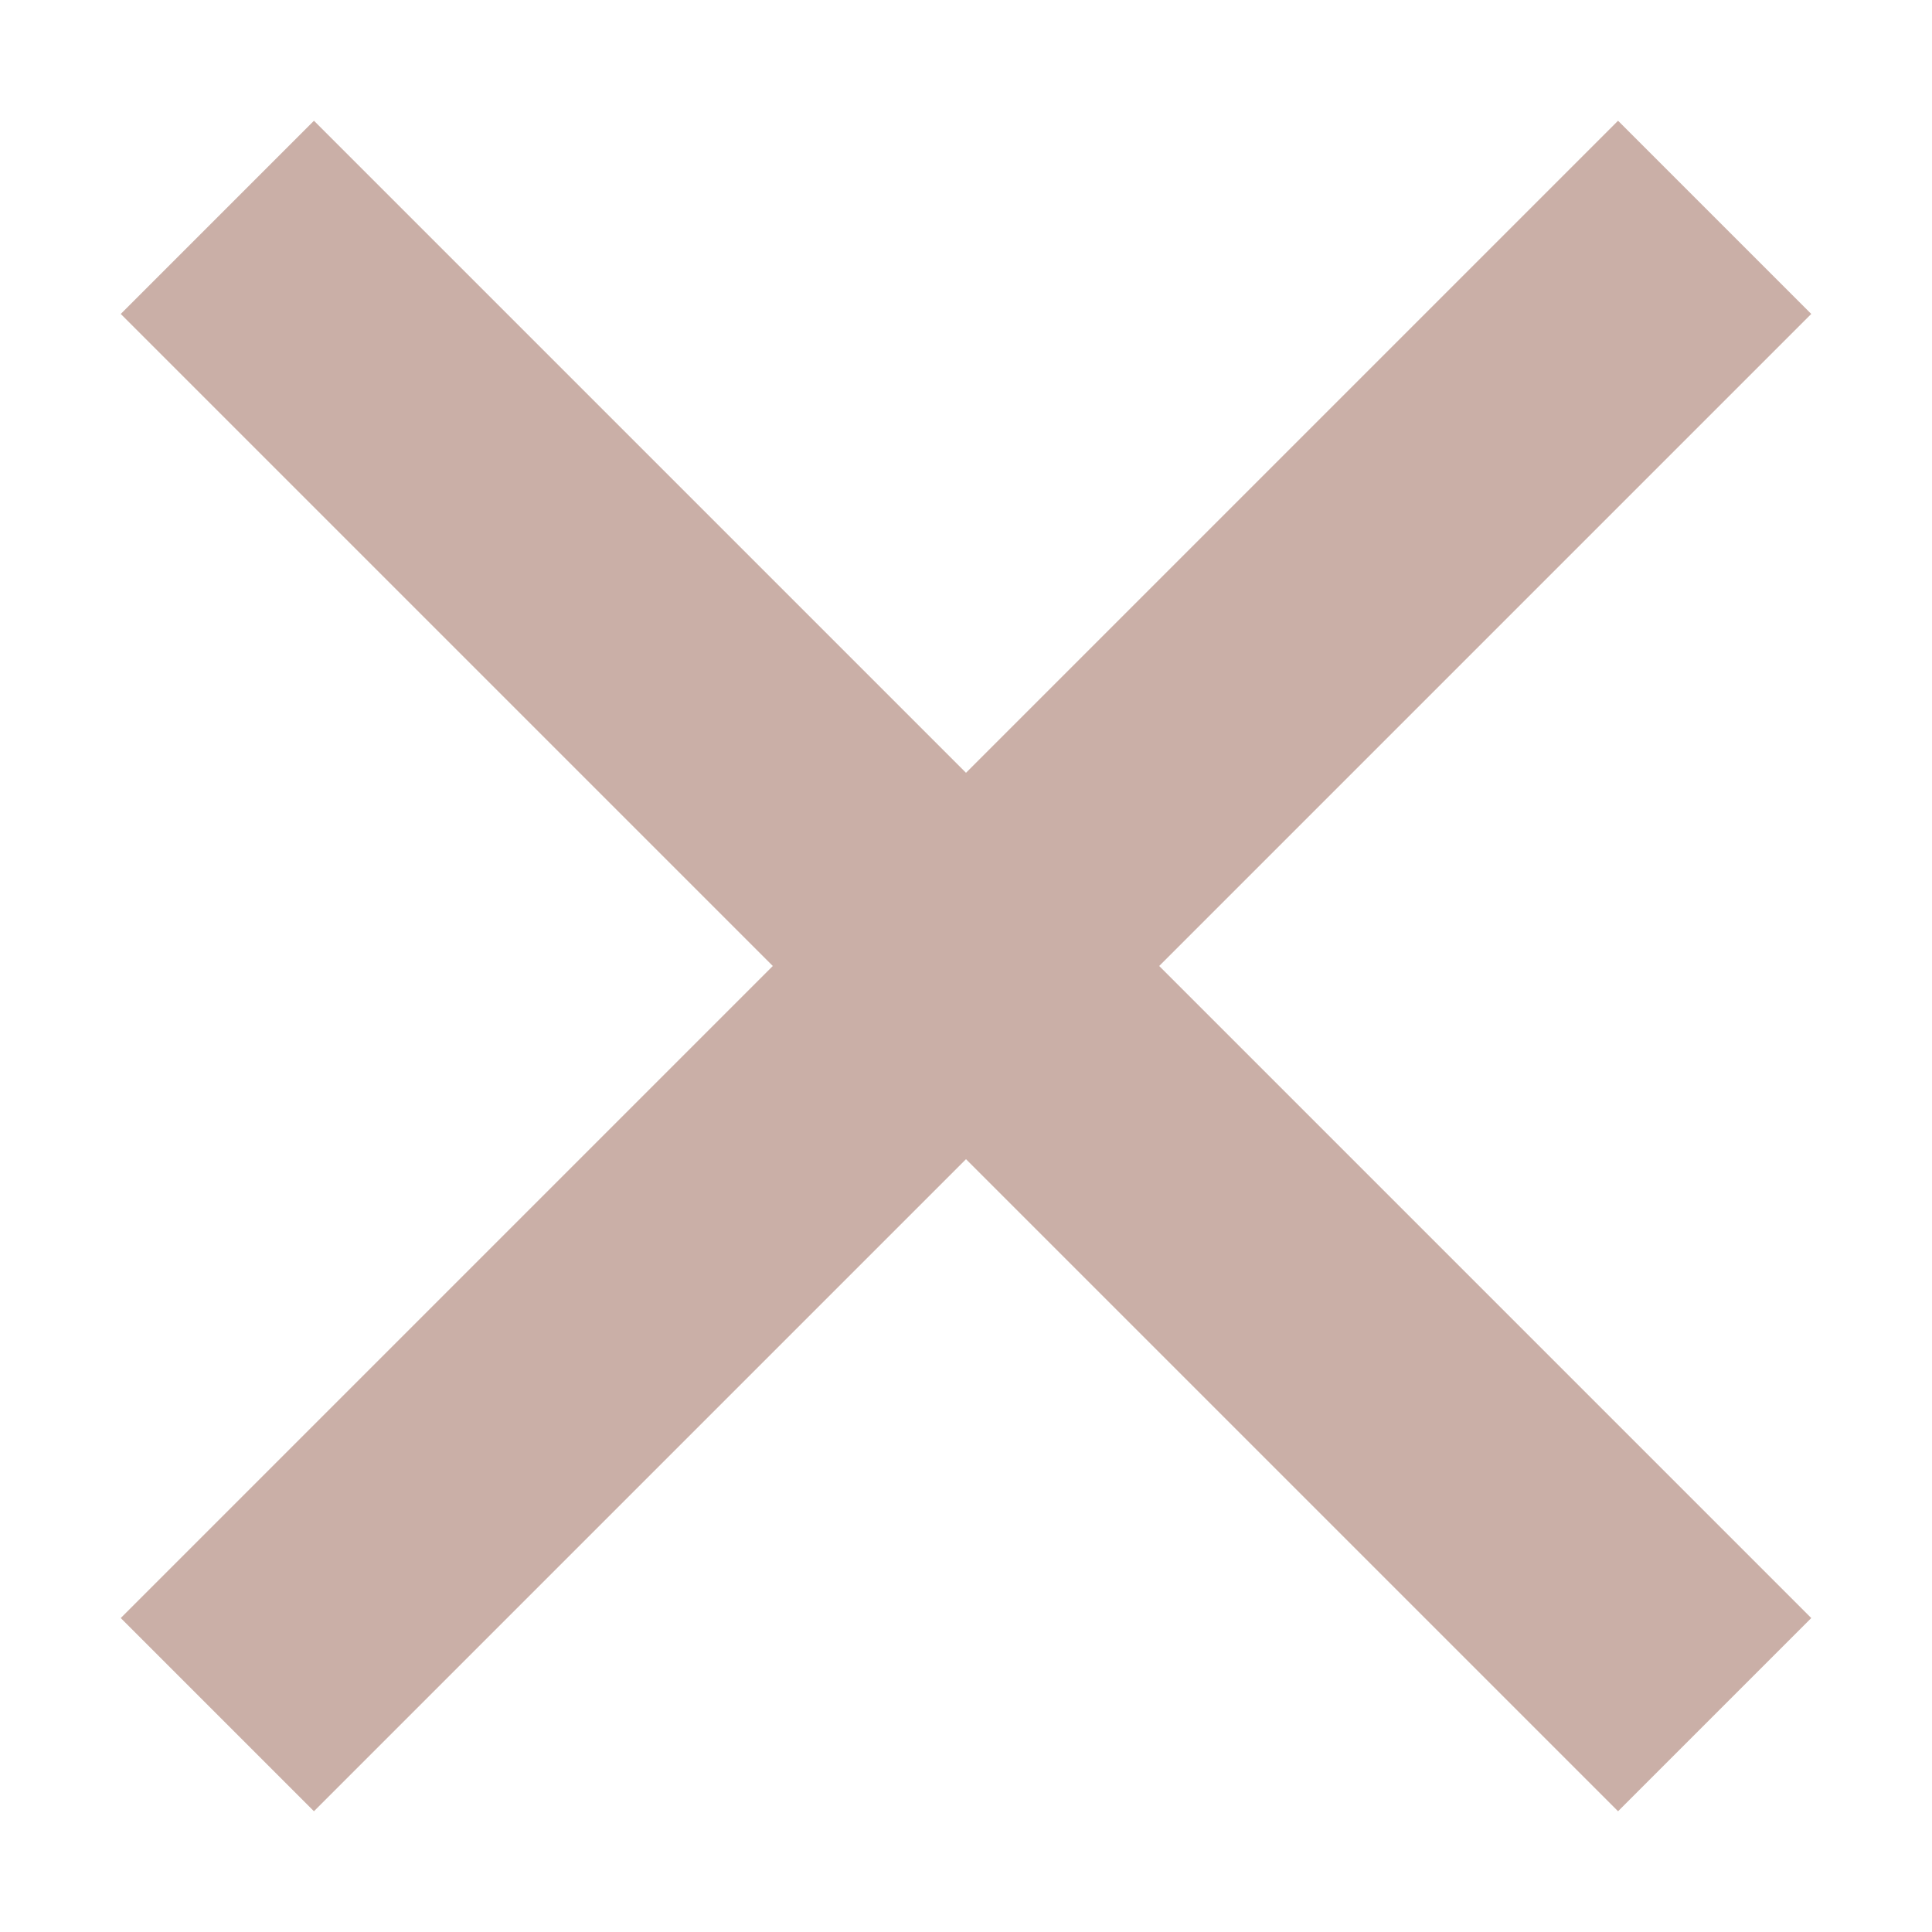
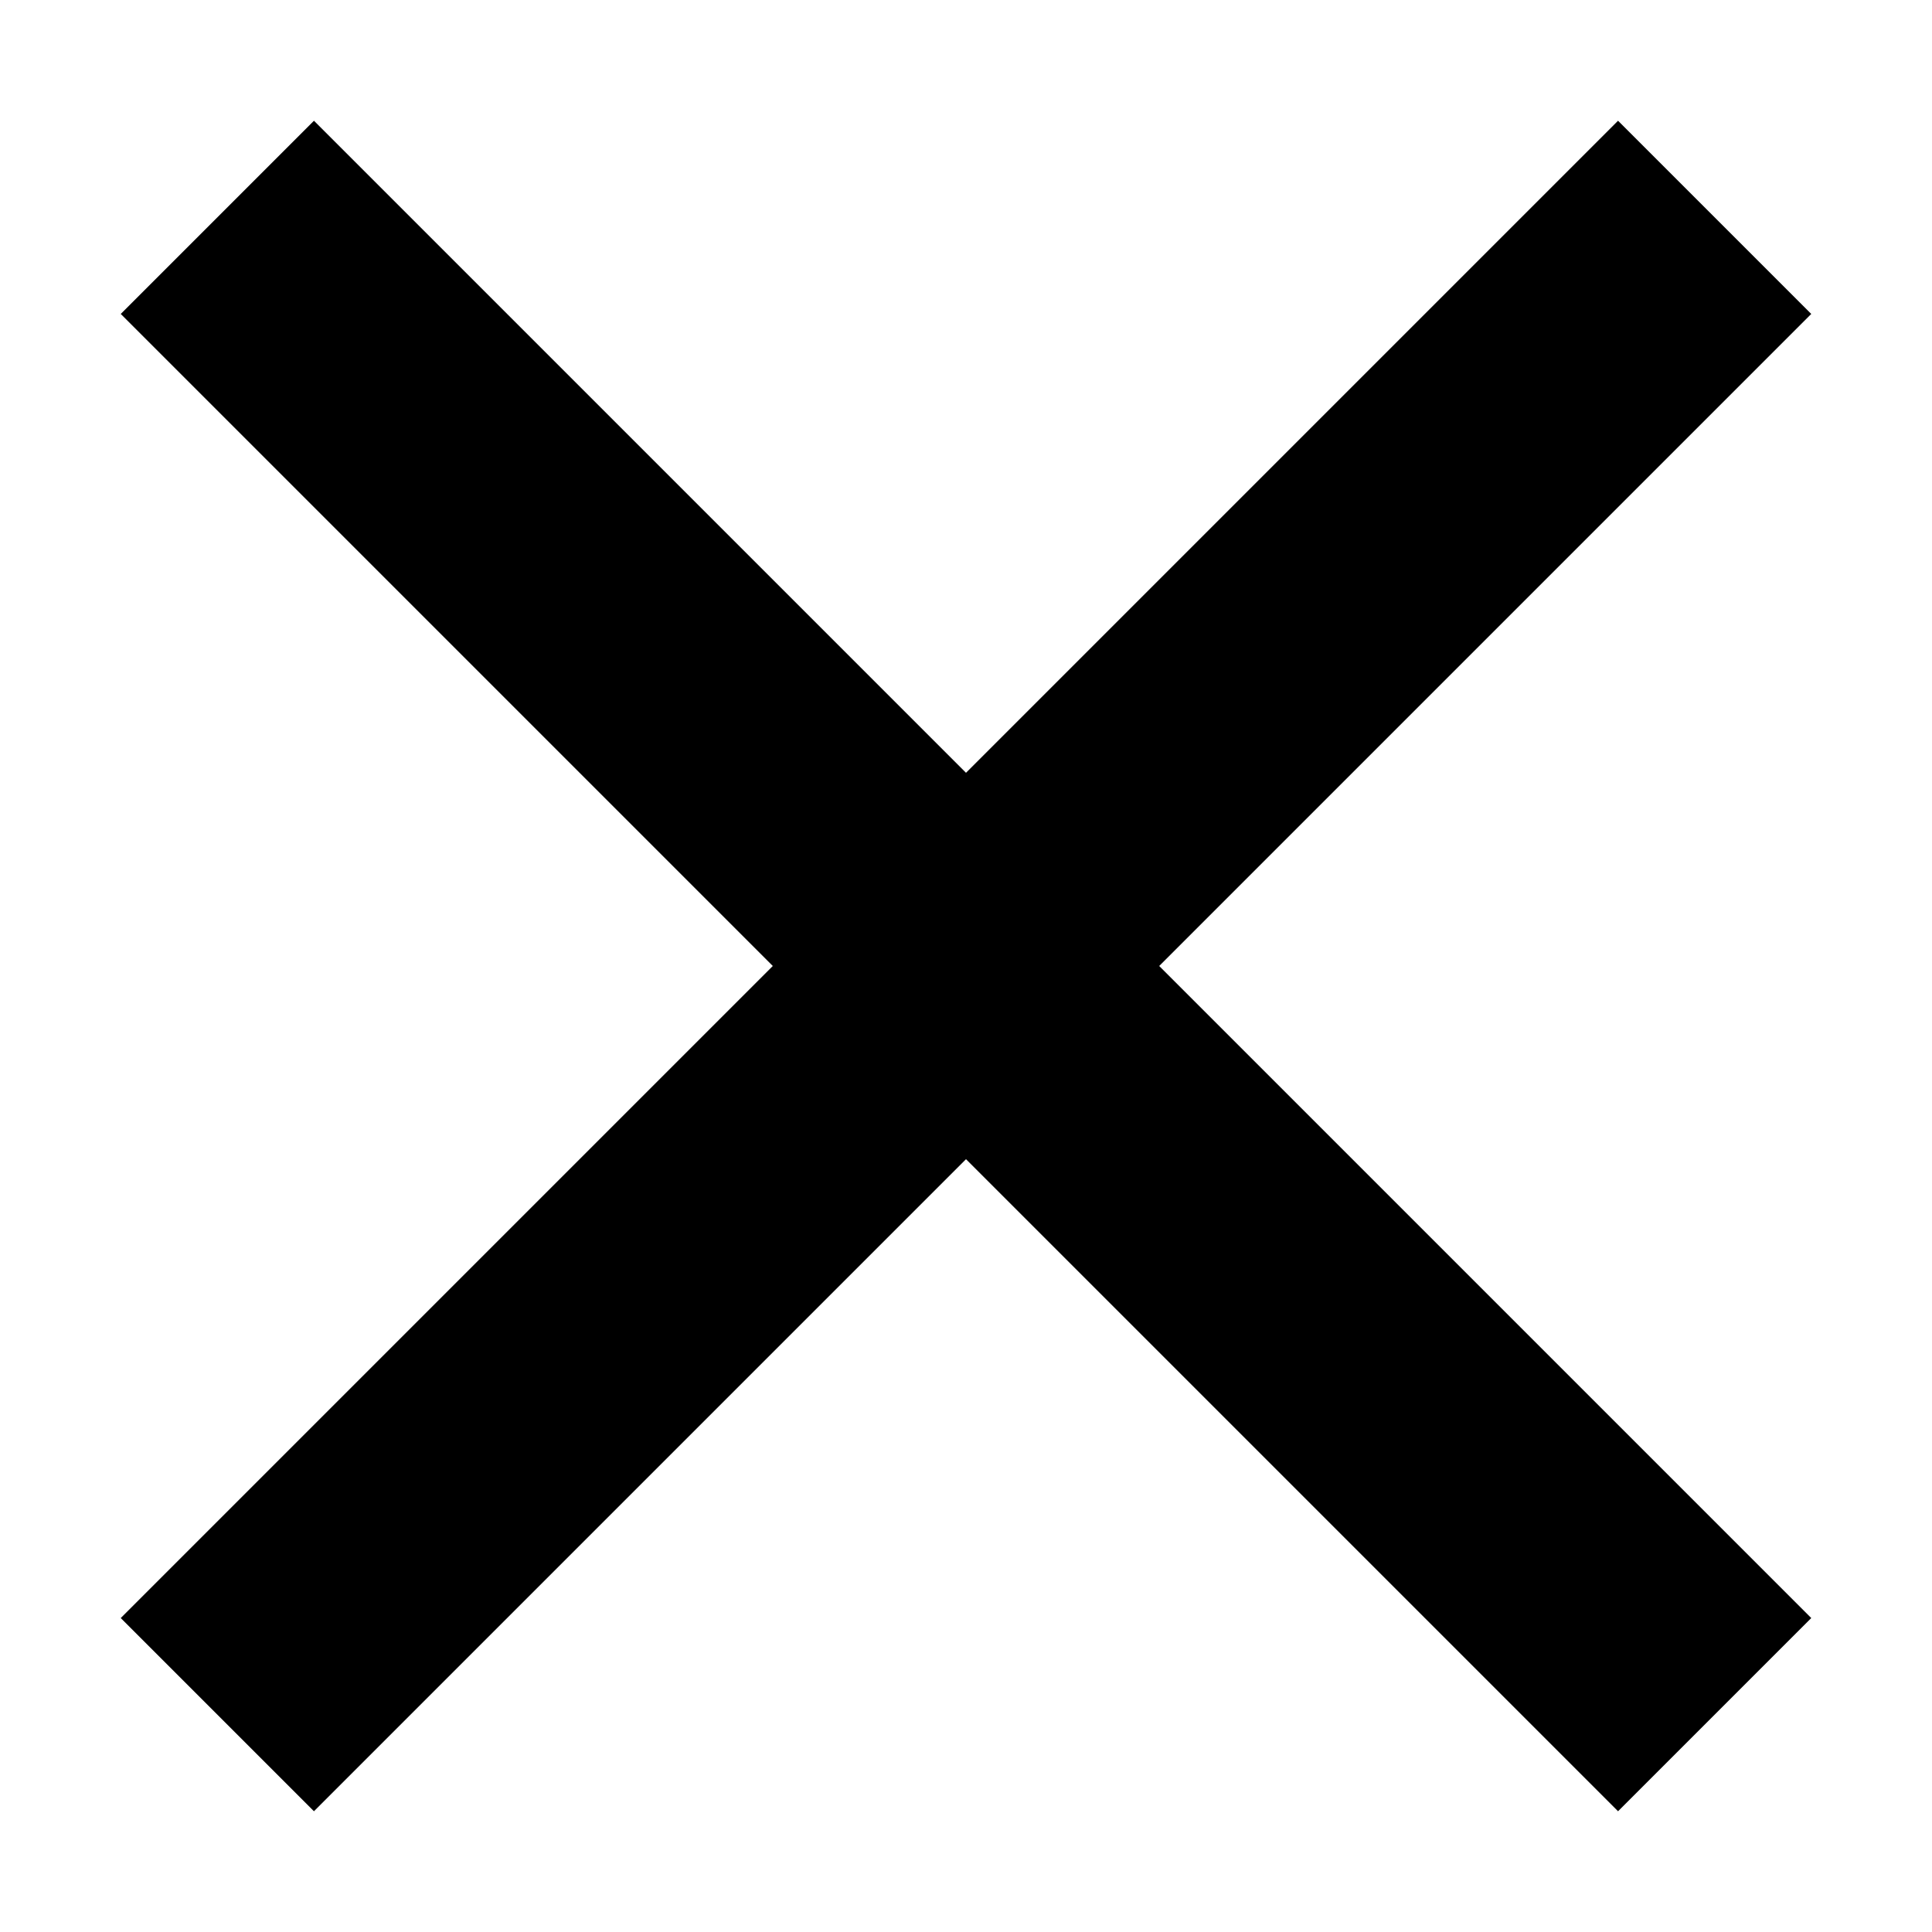
<svg xmlns="http://www.w3.org/2000/svg" width="10" height="10" fill="none" viewBox="0 0 10 10">
-   <path fill="#CAAFA7" d="M8.375 9.375 5 6 1.625 9.375l-1-1L4 5 .625 1.625l1-1L5 4 8.375.625l1 1L6 5l3.375 3.375-1 1Z" />
+   <path fill="currentColor" d="M8.375 9.375 5 6 1.625 9.375l-1-1L4 5 .625 1.625l1-1L5 4 8.375.625l1 1L6 5l3.375 3.375-1 1Z" />
</svg>
